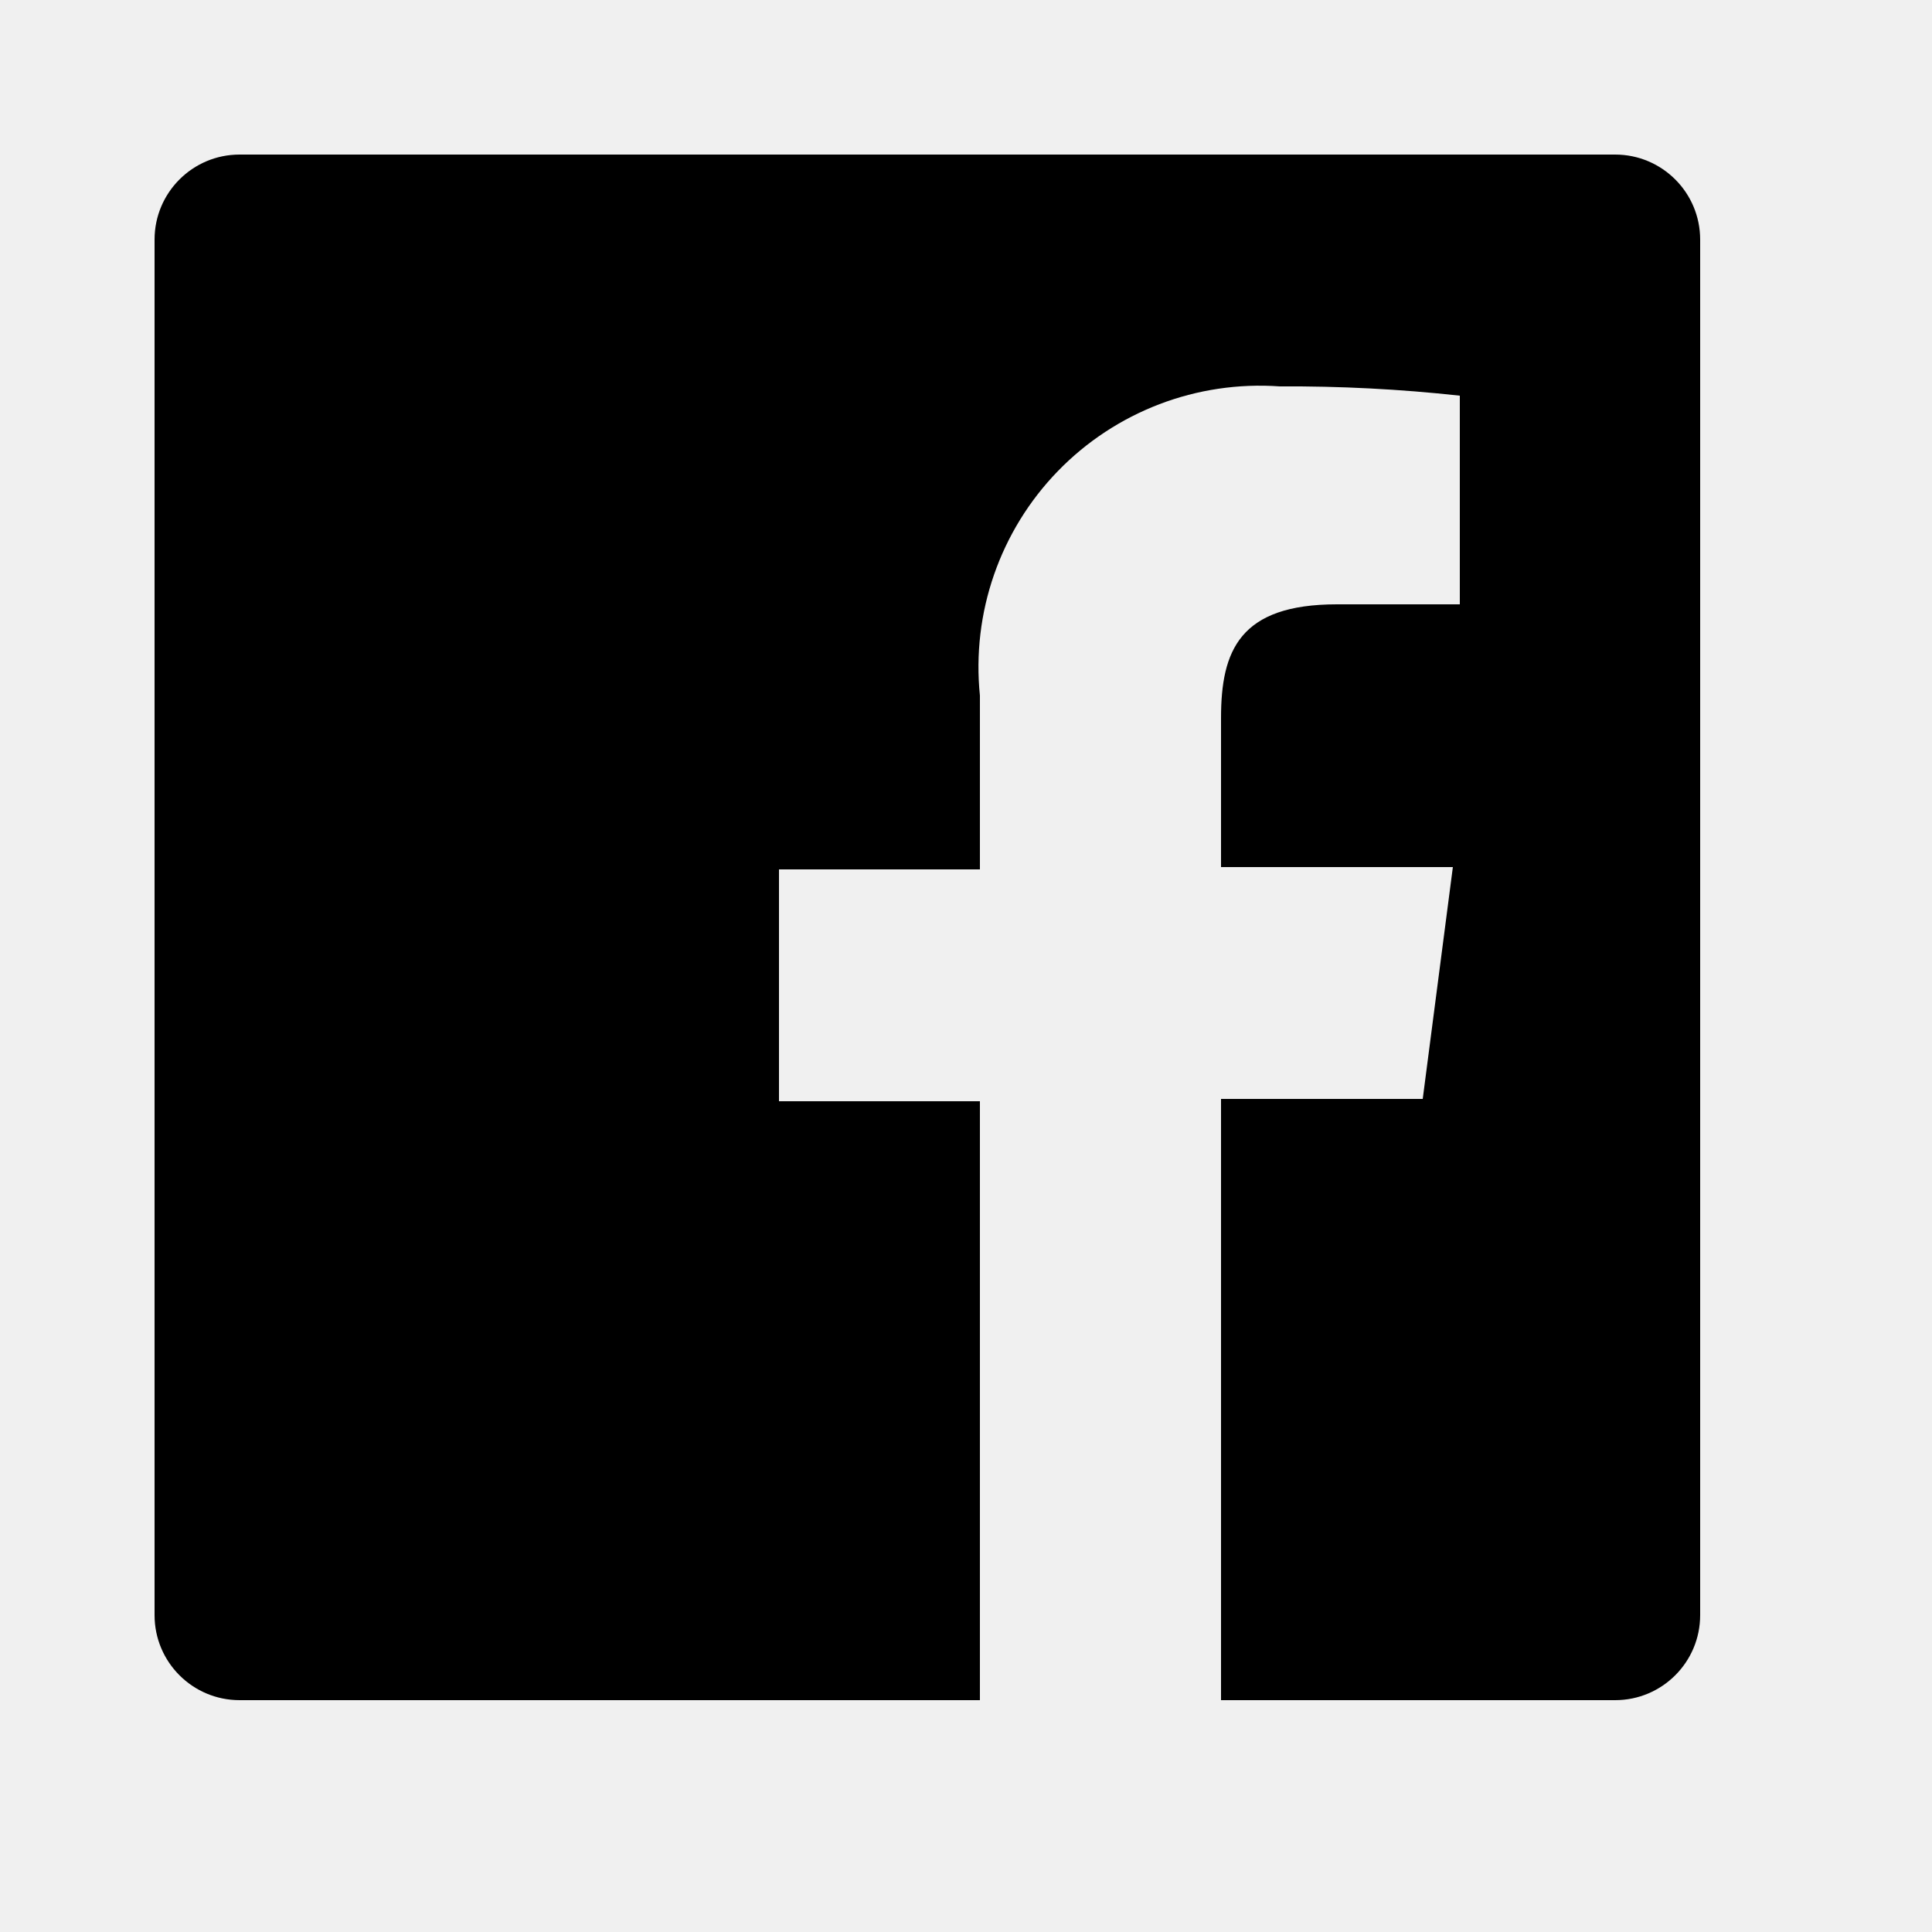
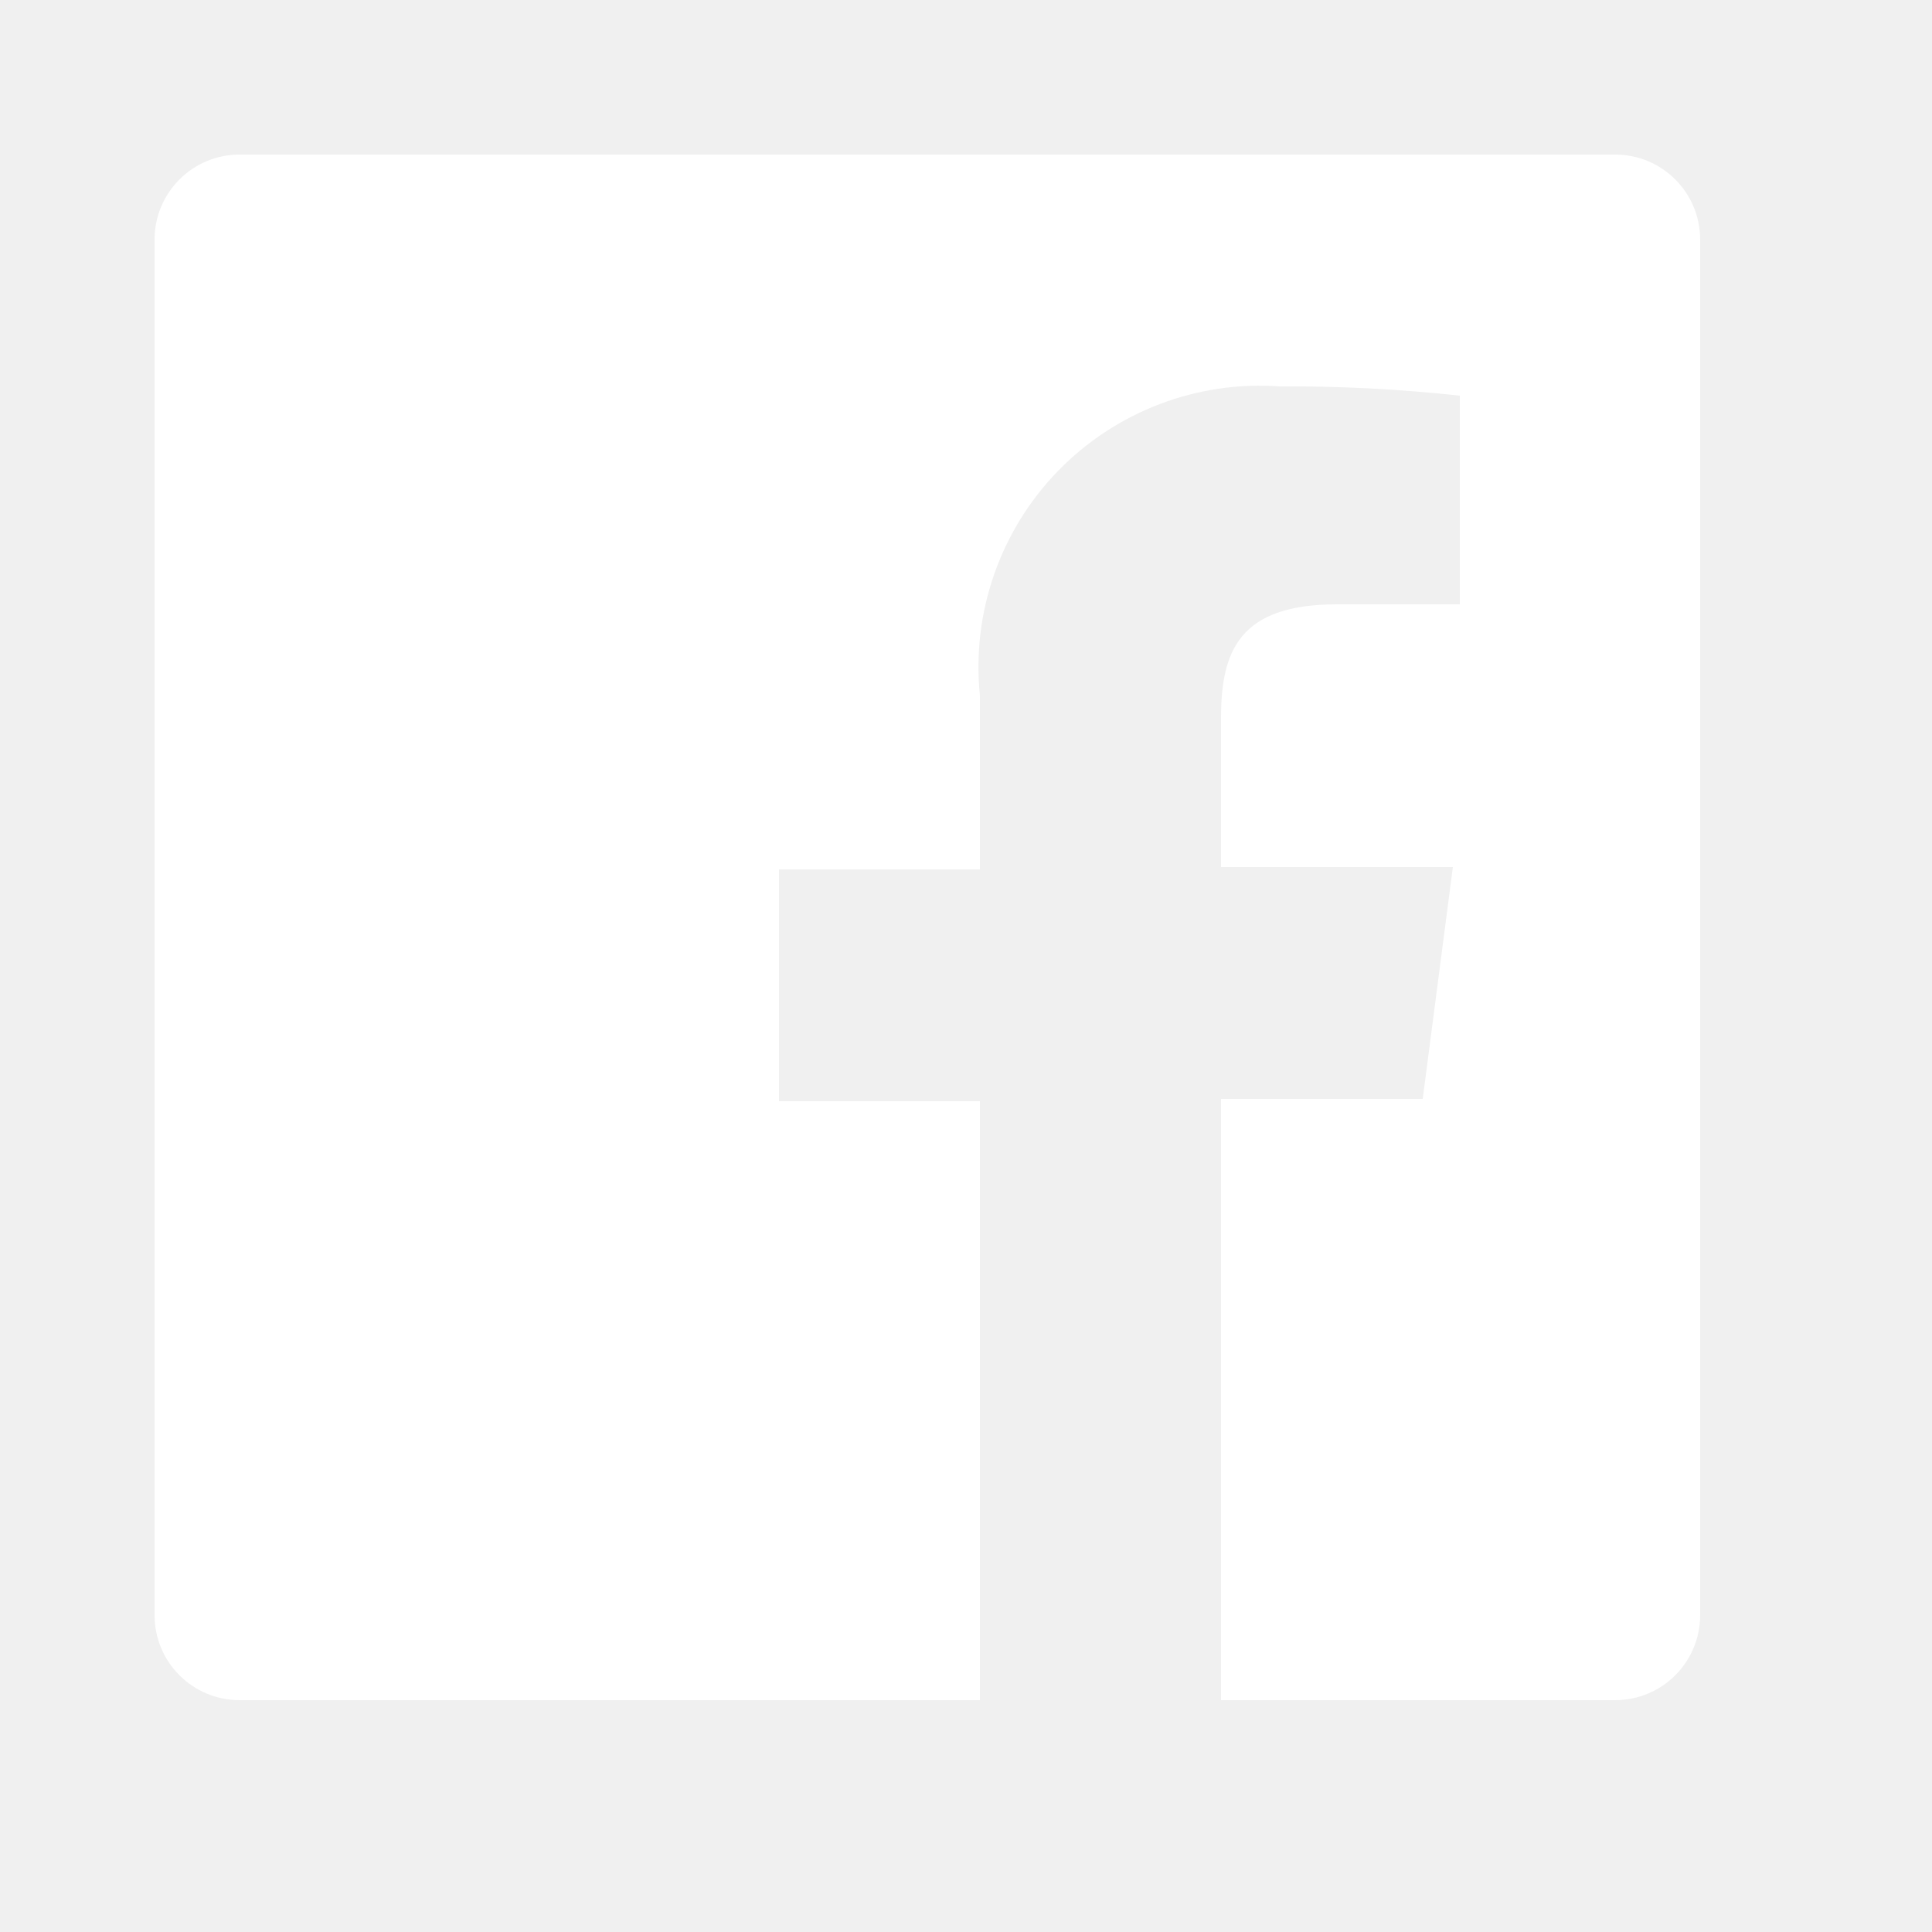
<svg xmlns="http://www.w3.org/2000/svg" width="100%" height="100%" viewBox="0 0 25 25" version="1.1" xml:space="preserve" style="fill-rule:evenodd;clip-rule:evenodd;stroke-linejoin:round;stroke-miterlimit:2;">
-   <path fill="black" d="M20.9,2H3.1A1.1,1.1,0,0,0,2,3.1V20.9A1.1,1.1,0,0,0,3.1,22h9.58V14.25h-2.6v-3h2.6V9a3.64,3.64,0,0,1,3.88-4,20.26,20.26,0,0,1,2.33.12v2.7H17.3c-1.26,0-1.5.6-1.5,1.47v1.93h3l-.39,3H15.8V22h5.1A1.1,1.1,0,0,0,22,20.9V3.1A1.1,1.1,0,0,0,20.9,2Z" />
+   <path fill="white" d="M20.9,2H3.1A1.1,1.1,0,0,0,2,3.1V20.9A1.1,1.1,0,0,0,3.1,22h9.58V14.25h-2.6v-3h2.6V9a3.64,3.64,0,0,1,3.88-4,20.26,20.26,0,0,1,2.33.12v2.7H17.3c-1.26,0-1.5.6-1.5,1.47v1.93h3l-.39,3H15.8V22h5.1A1.1,1.1,0,0,0,22,20.9V3.1A1.1,1.1,0,0,0,20.9,2Z" />
</svg>
